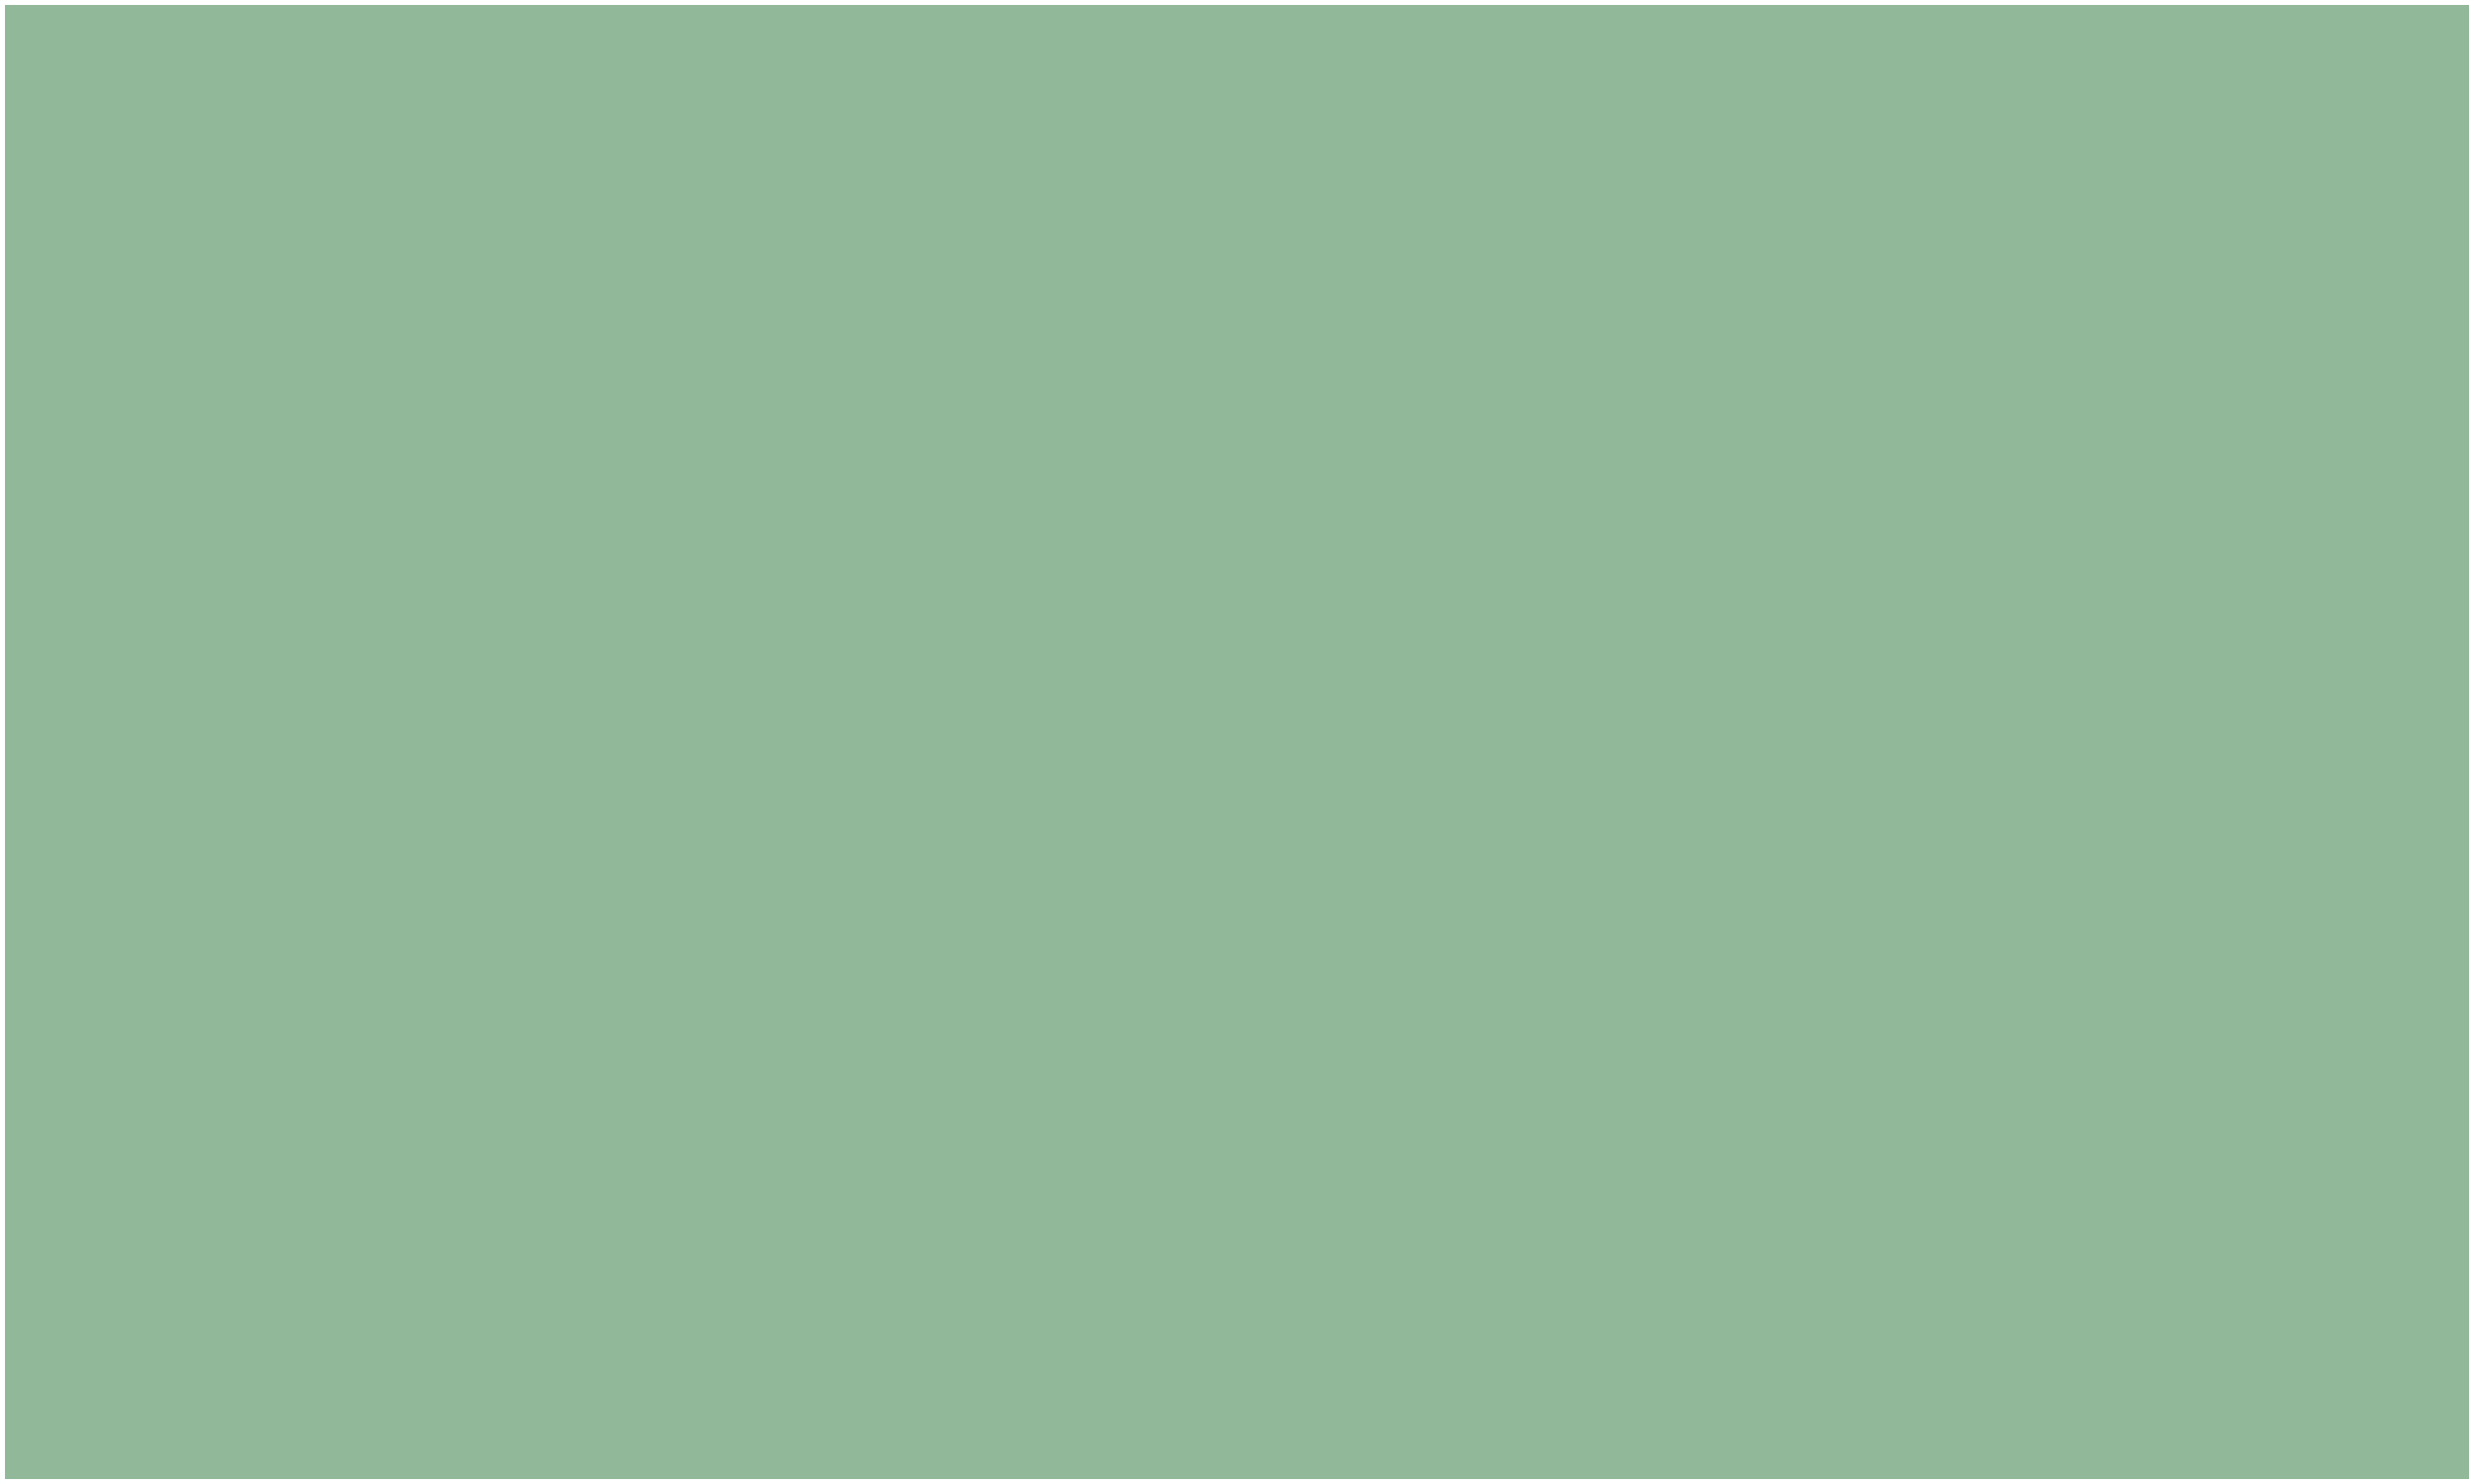
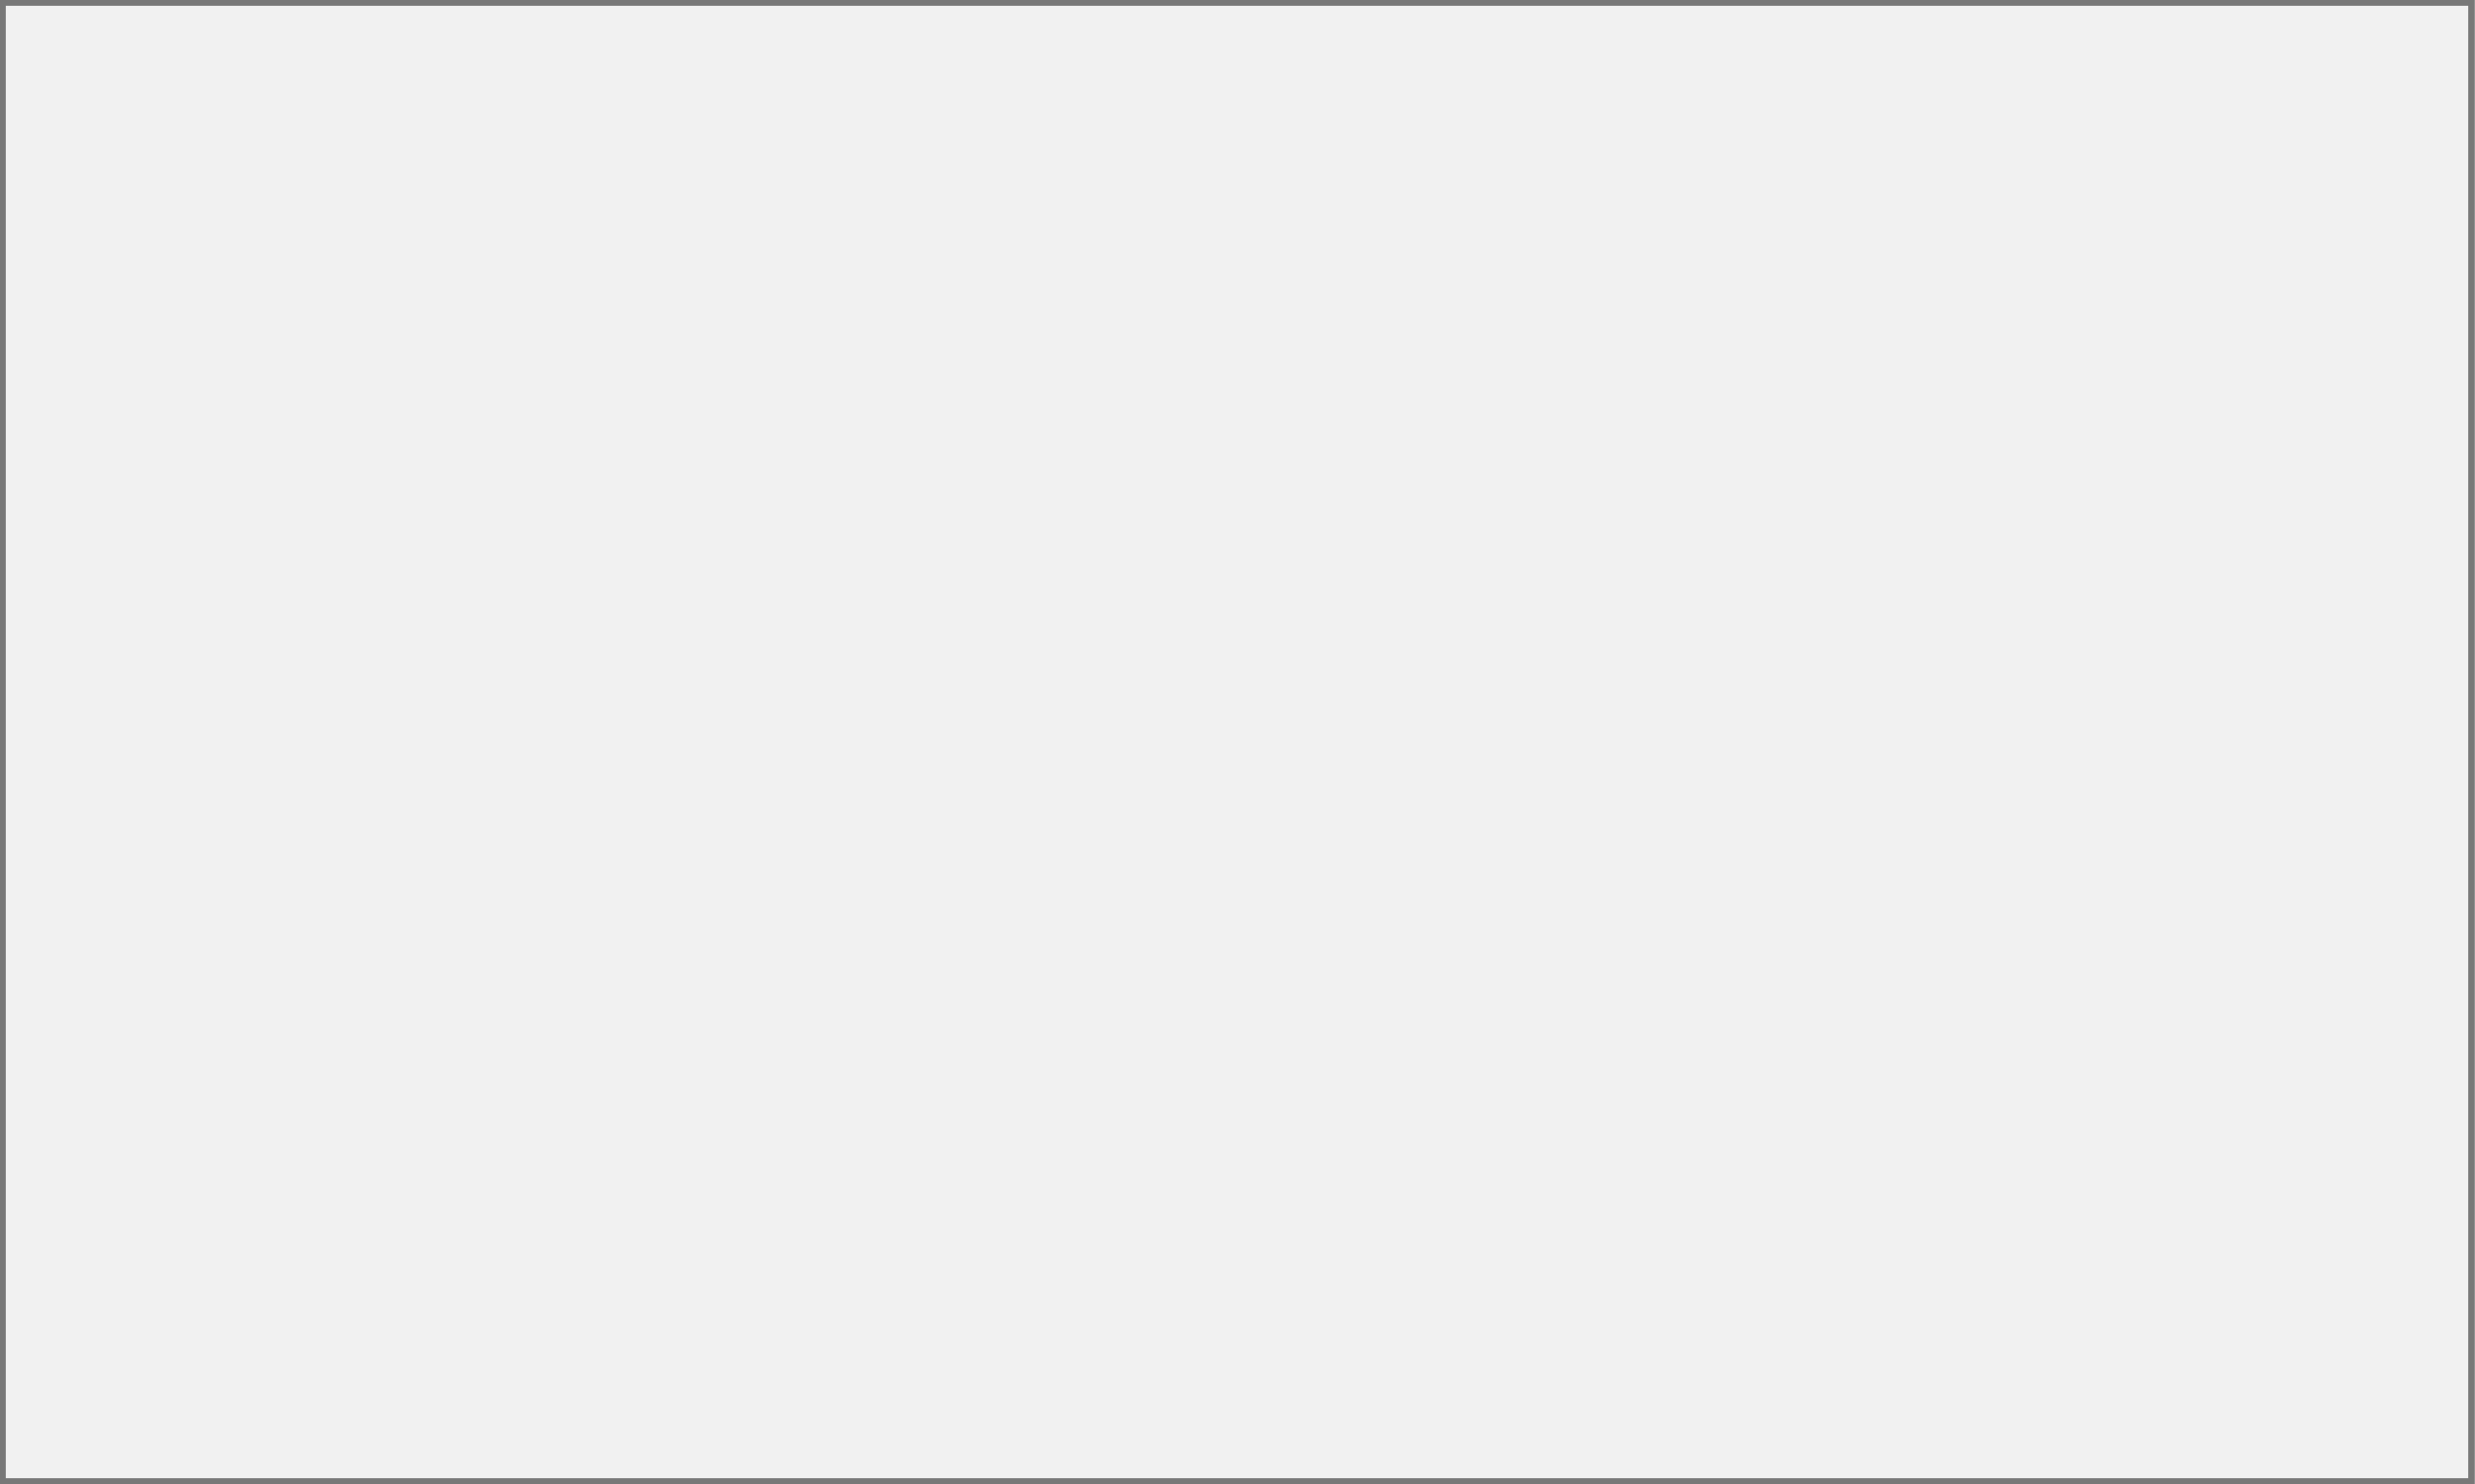
- <svg width="100mm" height="60mm" version="1.0" viewBox="0 0 100 60">
+ <svg xmlns="http://www.w3.org/2000/svg" version="1.1" id="Ebene_1" x="0px" y="0px" width="283.465px" height="170.078px" viewBox="0 0 283.465 170.078" enable-background="new 0 0 283.465 170.078" xml:space="preserve">
  <g id="board">
-     <rect id="boardoutline" fill="#338040" fill-opacity="0.5" stroke="#338040" stroke-width="0.203" width="99.797" height="59.797" x="0.102" y="0.102" />
+     <g>
+       <g id="boardoutline_9_">
+         <rect x="0.288" y="0.288" opacity="0.5" fill="#F2F2F2" width="282.889" height="169.502" />
+       </g>
+     </g>
  </g>
  <g id="silkscreen">
-     <rect fill="none" stroke="#ffffff" stroke-width="0.203" width="99.797" height="59.797" x="0.102" y="0.102" />
+     <g>
+       <g>
+         <rect x="0.288" y="0.288" opacity="0.5" fill="none" stroke="#000000" stroke-width="0.75" width="282.889" height="169.502" />
+       </g>
+     </g>
  </g>
</svg>
